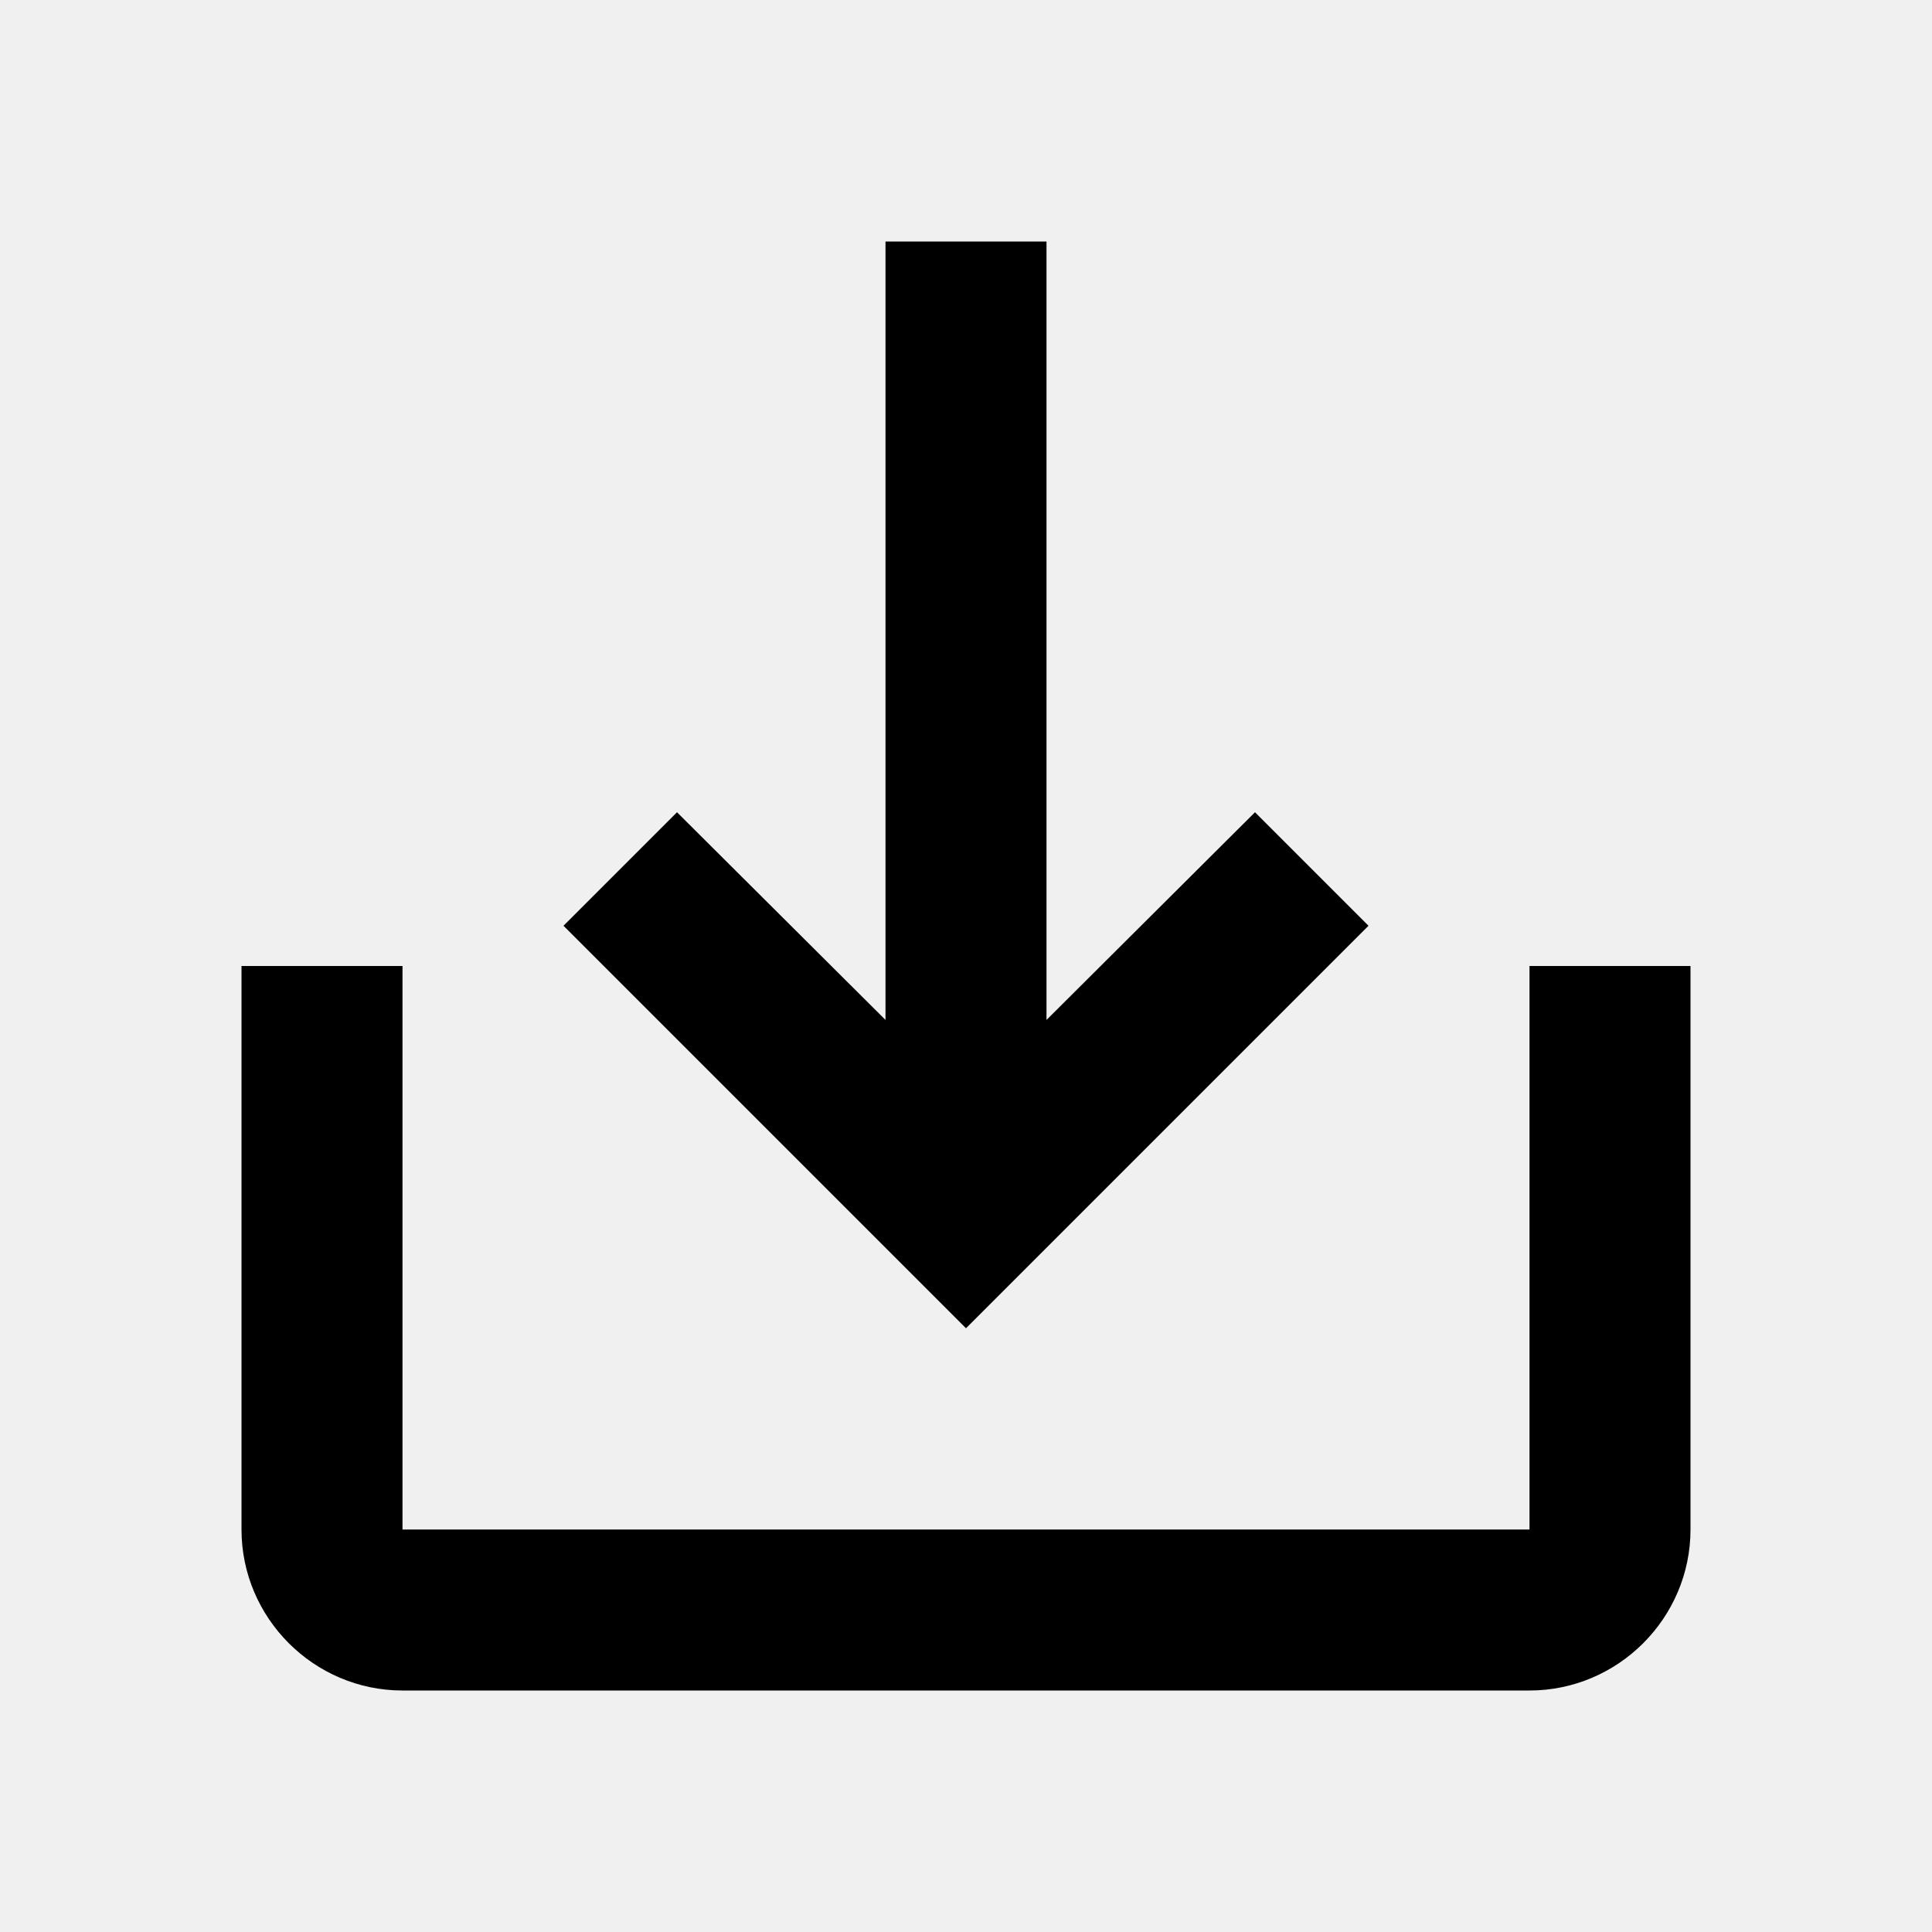
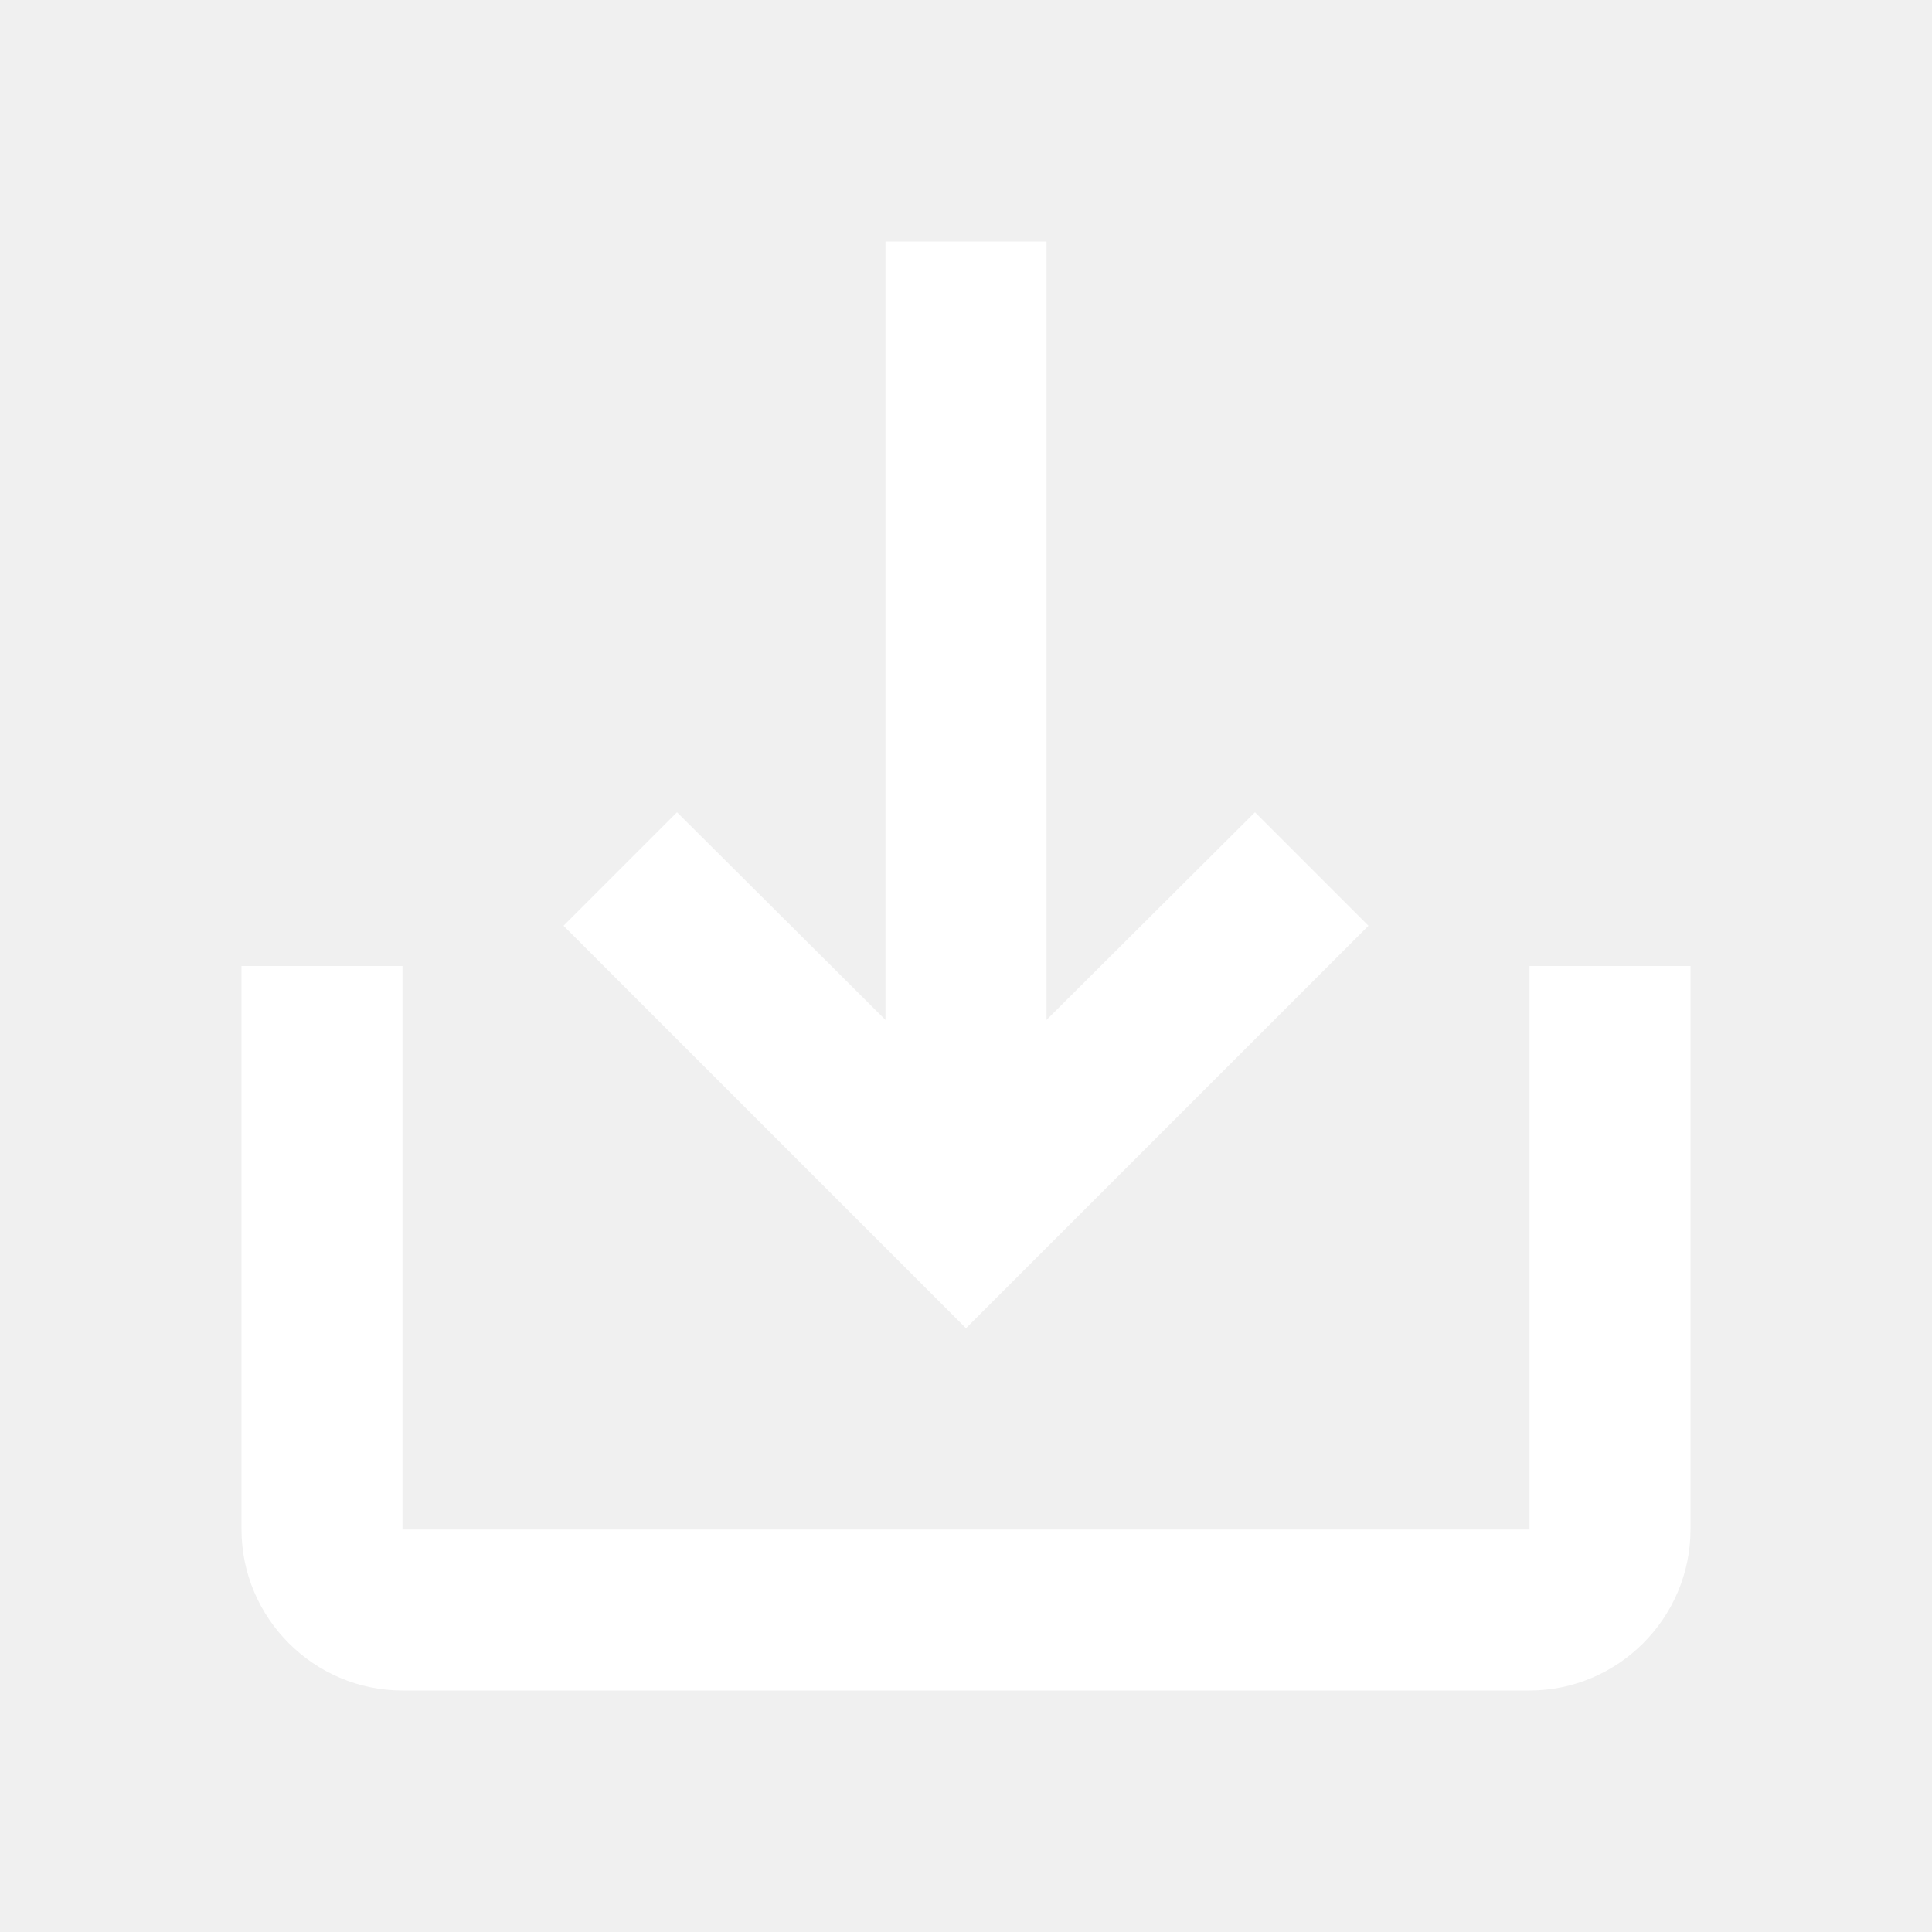
- <svg xmlns="http://www.w3.org/2000/svg" height="24px" viewBox="0 0 24 24" width="24px" fill="#000000">
+ <svg xmlns="http://www.w3.org/2000/svg" height="24px" viewBox="0 0 24 24" width="24px" fill="#FFF">
  <path d="M0 0h24v24H0V0z" fill="none" />
  <path d="M19 12v7H5v-7H3v7c0 1.1.9 2 2 2h14c1.1 0 2-.9 2-2v-7h-2zm-6 .67l2.59-2.58L17 11.5l-5 5-5-5 1.41-1.41L11 12.67V3h2v9.67z" />
</svg>
